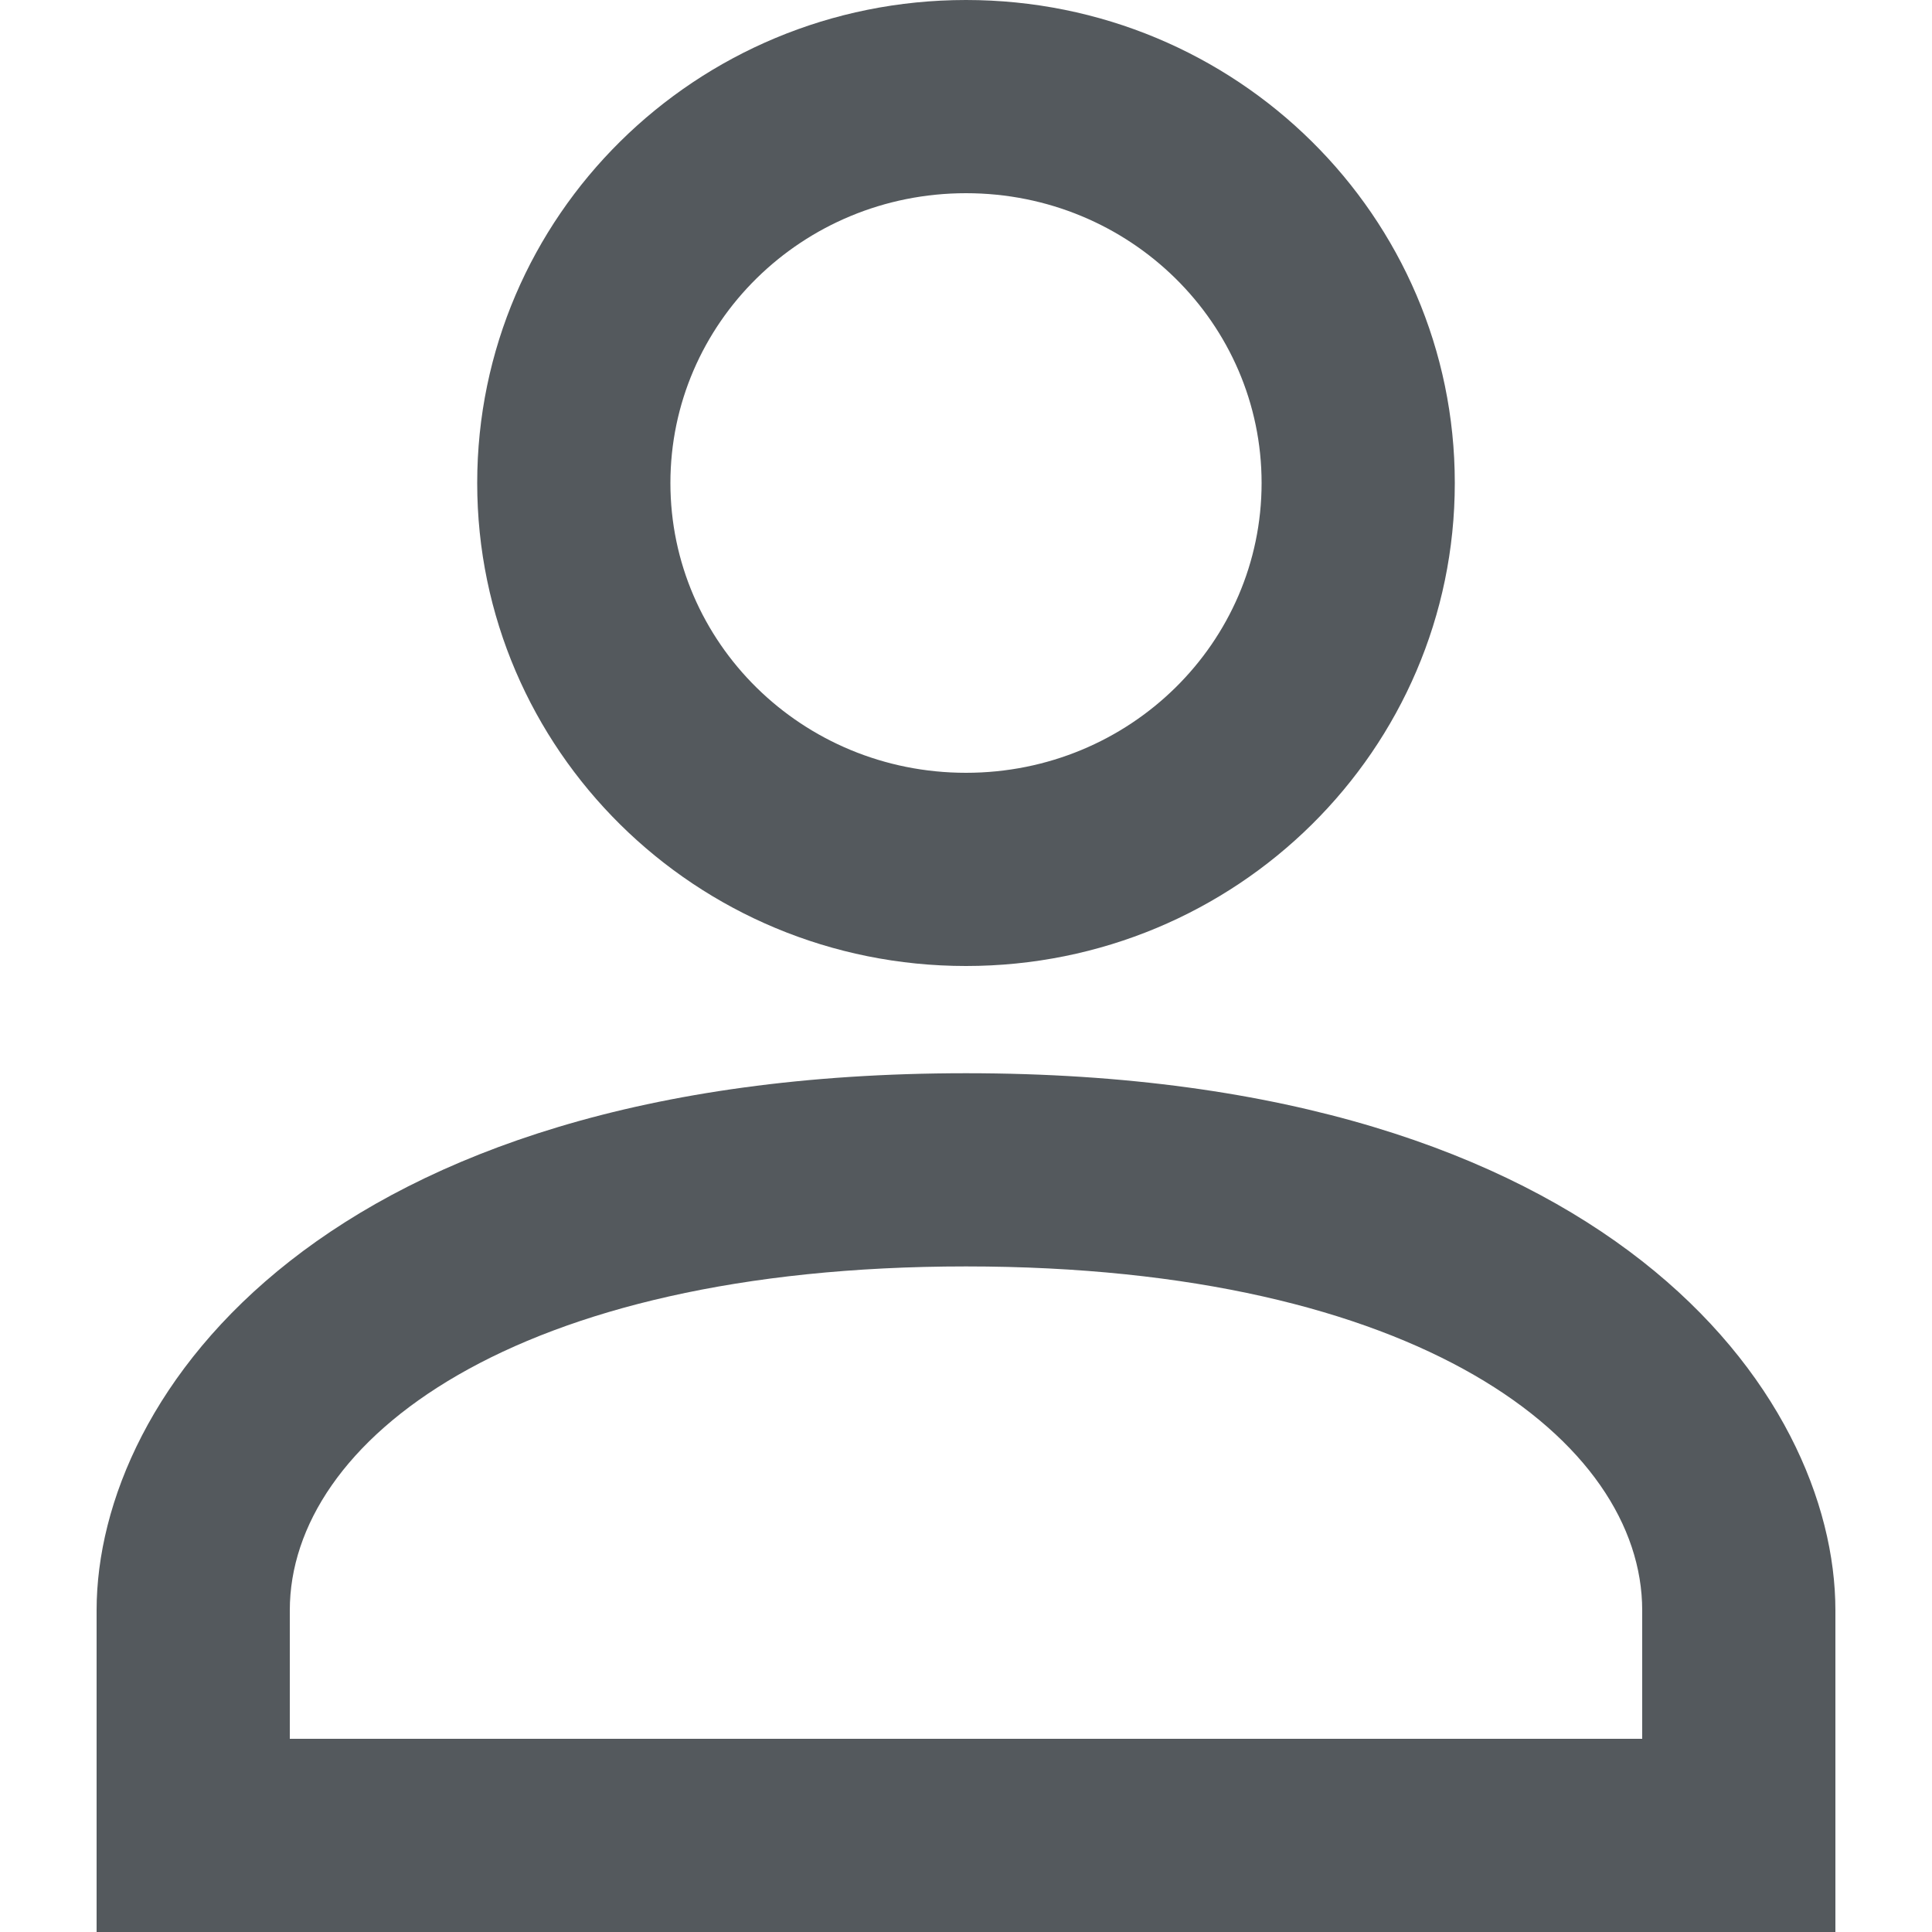
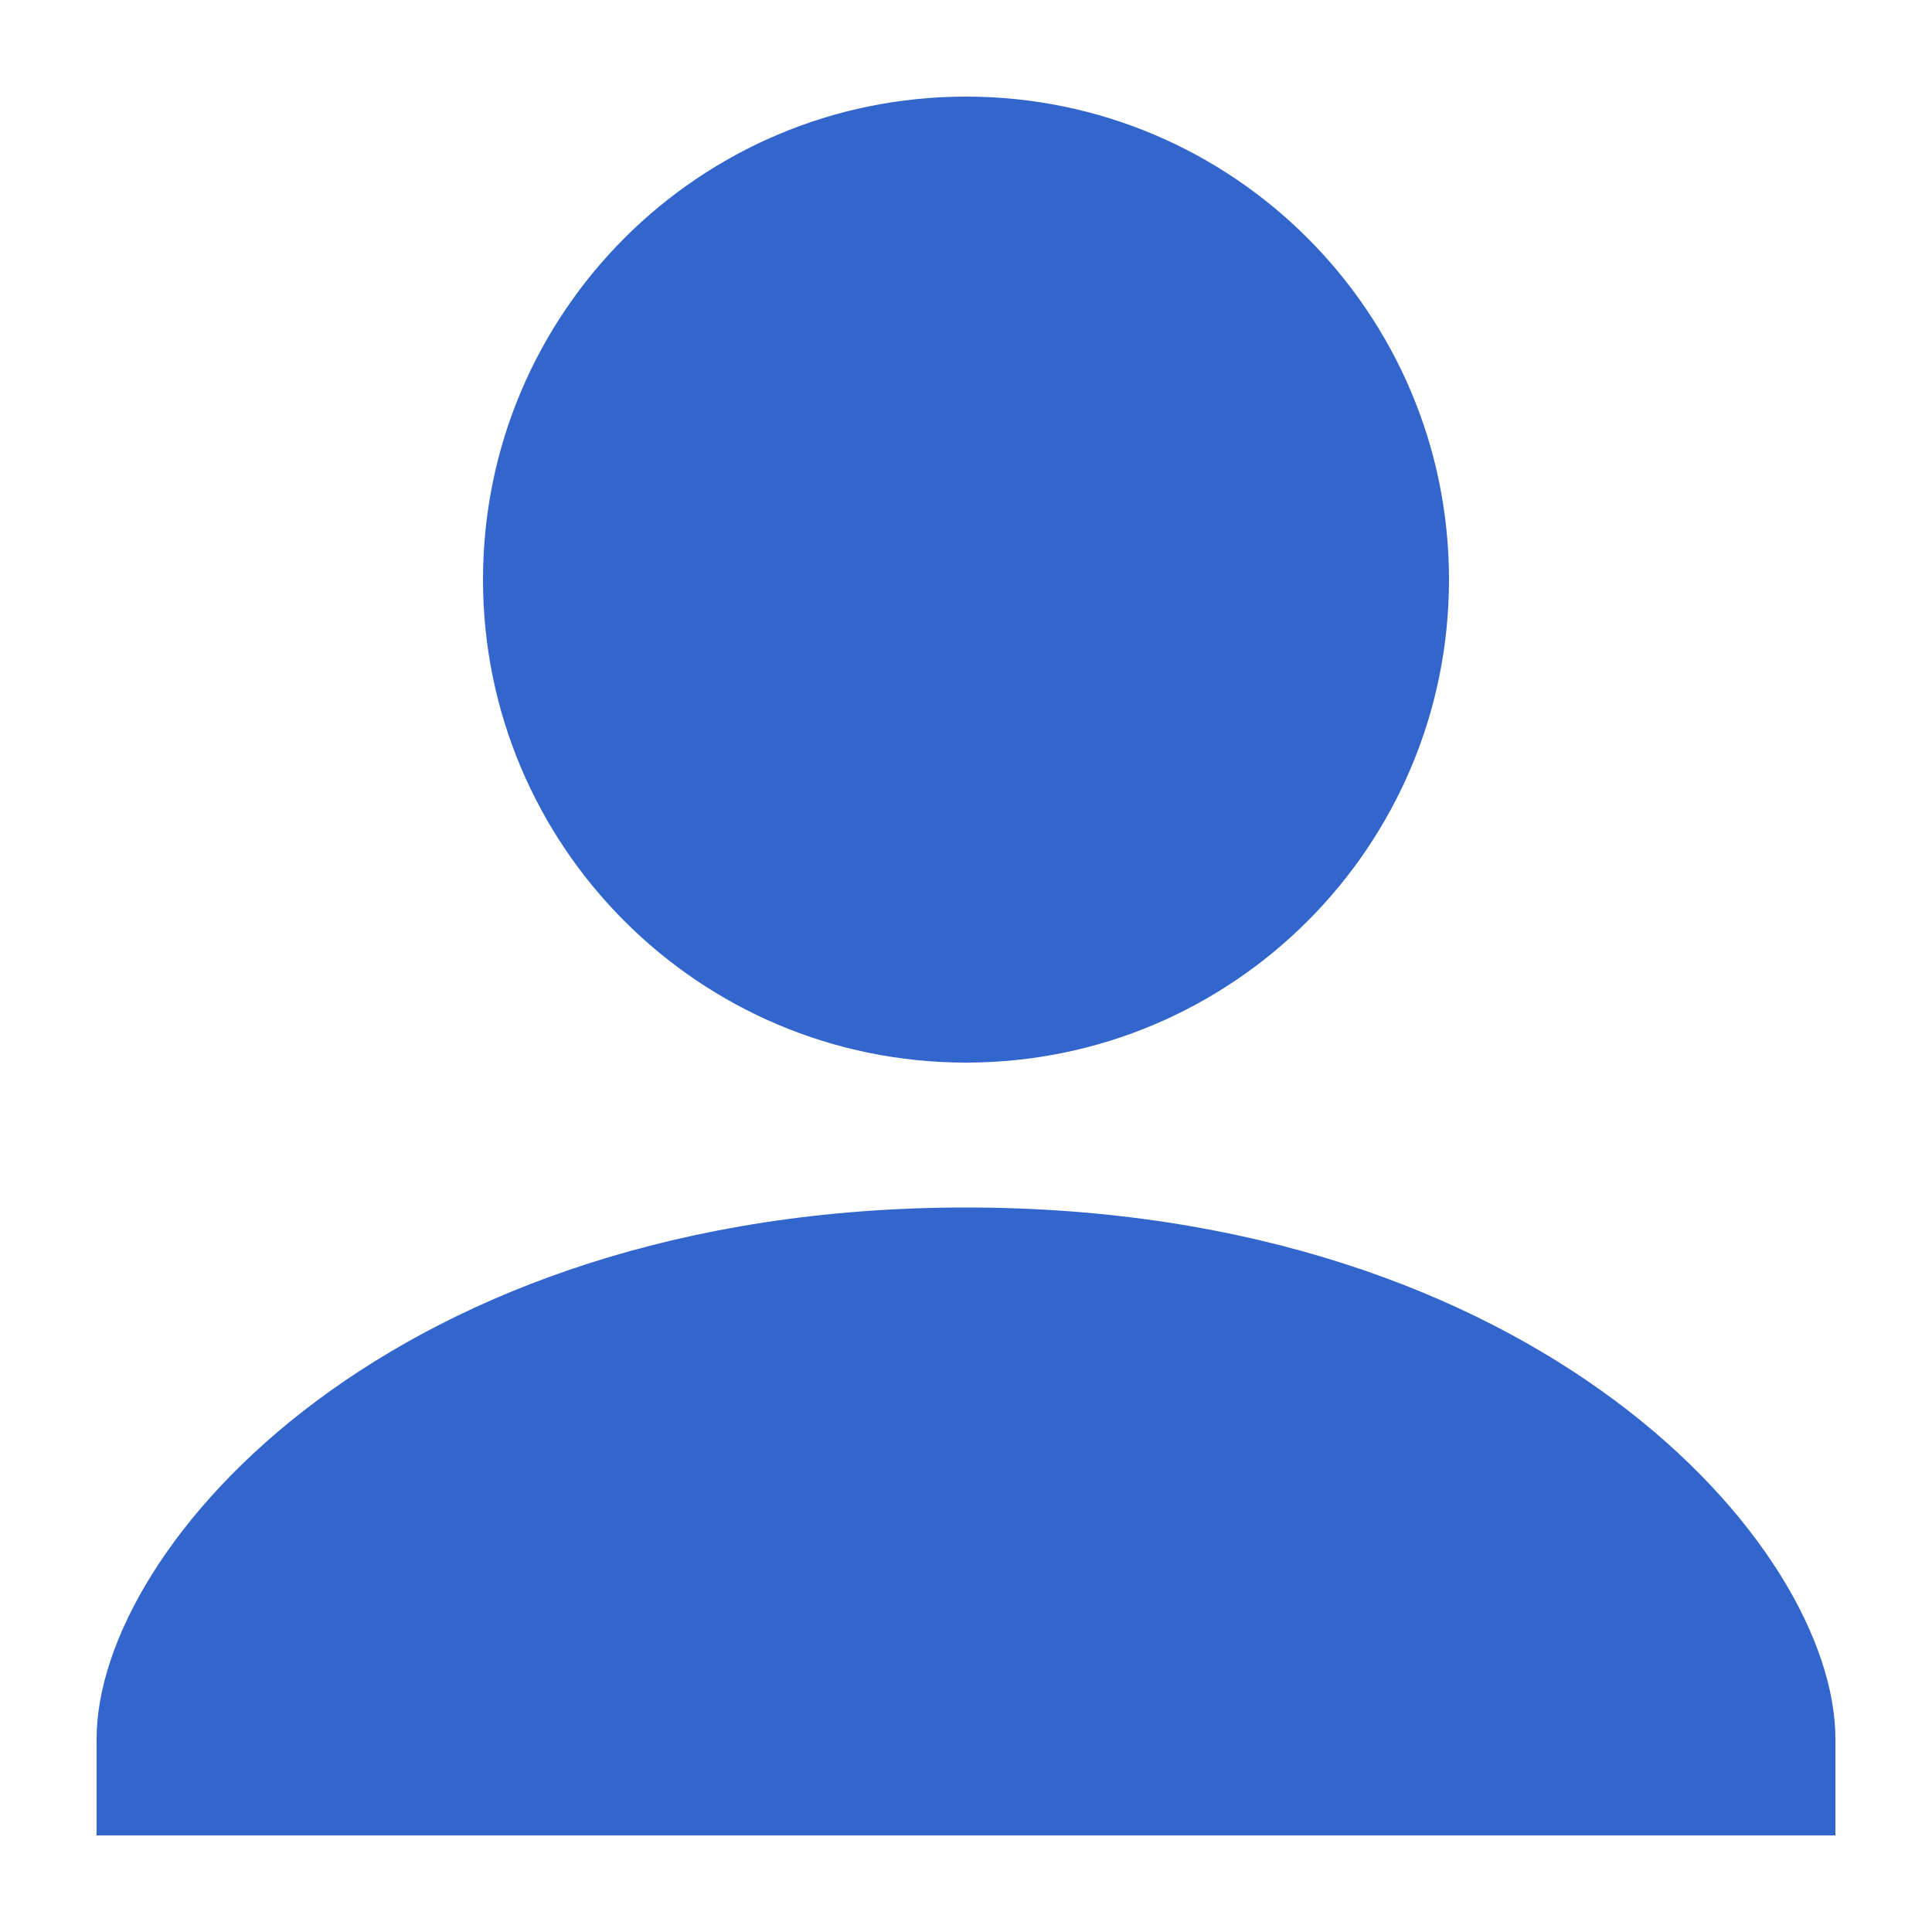
<svg xmlns="http://www.w3.org/2000/svg" width="20" height="20" viewBox="0 0 20 20">
-   <g fill="#54595d">
-     <path d="M10 8c1.7 0 3.06-1.35 3.06-3S11.7 2 10 2 6.94 3.35 6.94 5 8.3 8 10 8zm0 2c-2.8 0-5.06-2.24-5.06-5S7.2 0 10 0s5.06 2.24 5.06 5-2.26 5-5.06 5zm-7 8h14v-1.33c0-1.75-2.31-3.56-7-3.56s-7 1.81-7 3.56V18zm7-6.89c6.66 0 9 3.33 9 5.56V20H1v-3.33c0-2.23 2.34-5.56 9-5.56z" />
-   </g>
+   <style type="text/css">* { fill: #36c }</style>
+   <path d="M10 12.5c-5.92 0-9 3.5-9 5.5v1h18v-1c0-2-3.08-5.5-9-5.5z" />
+   <circle cx="10" cy="6" r="5" />
</svg>
